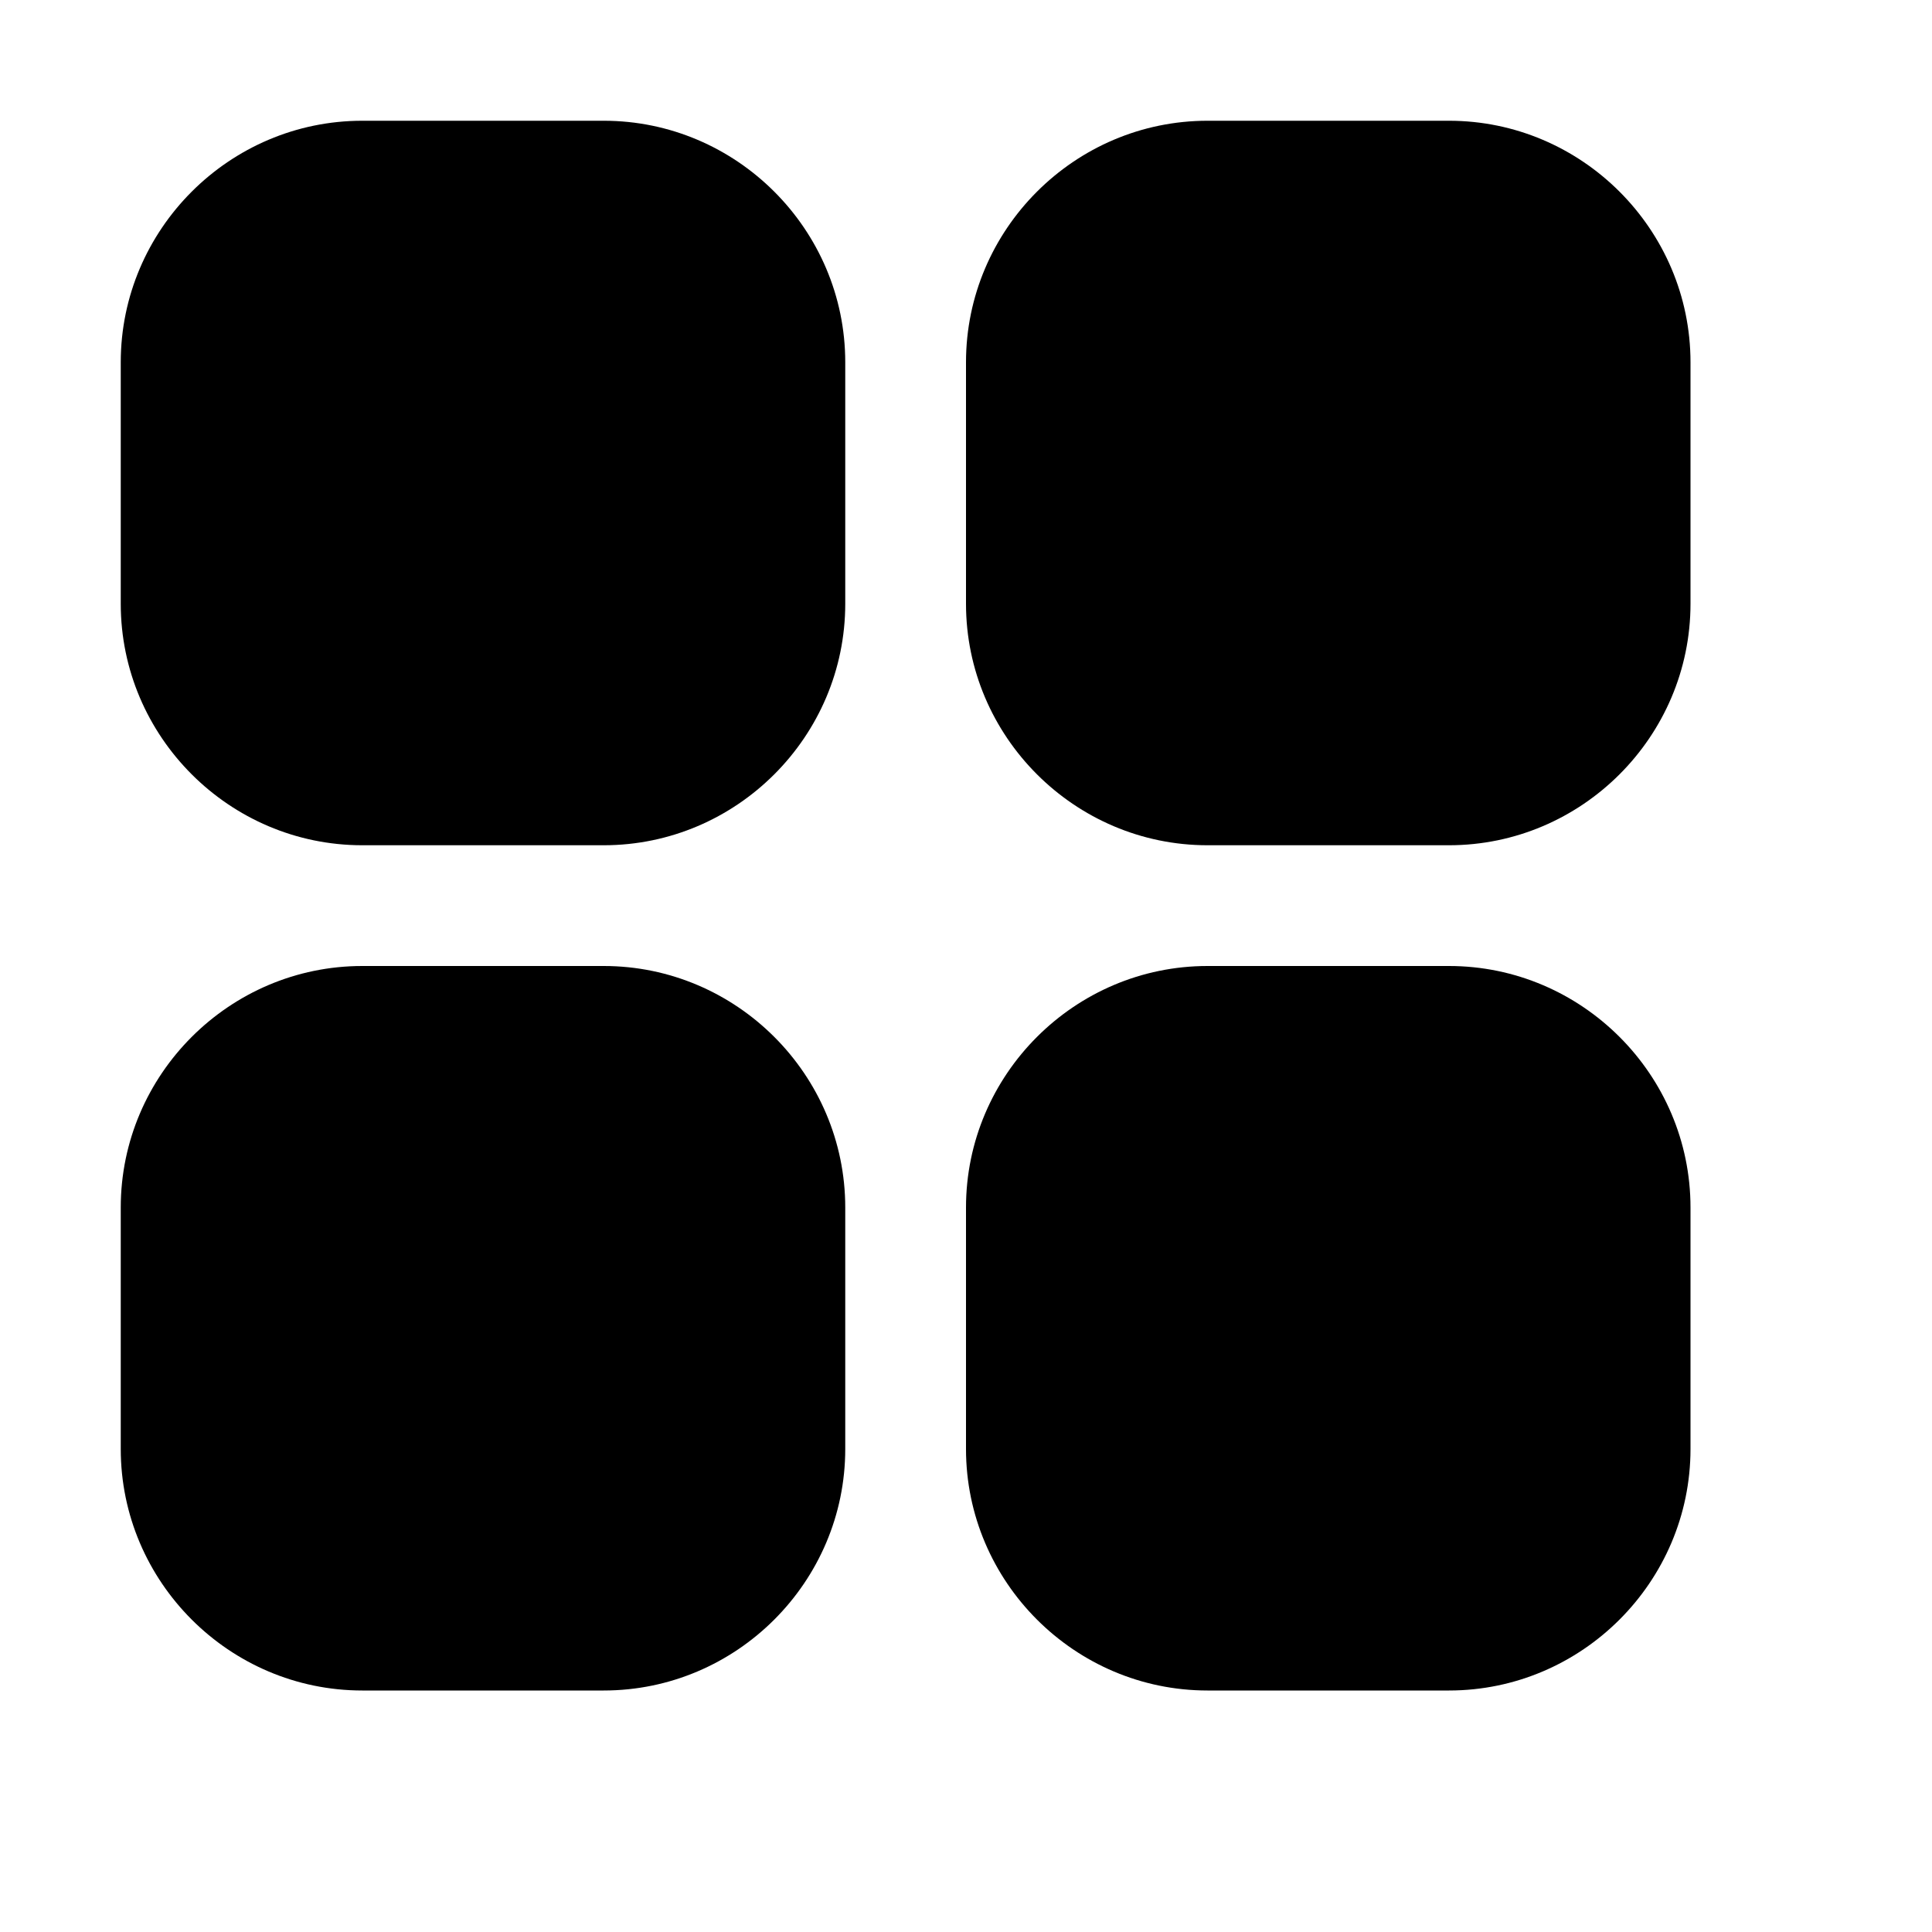
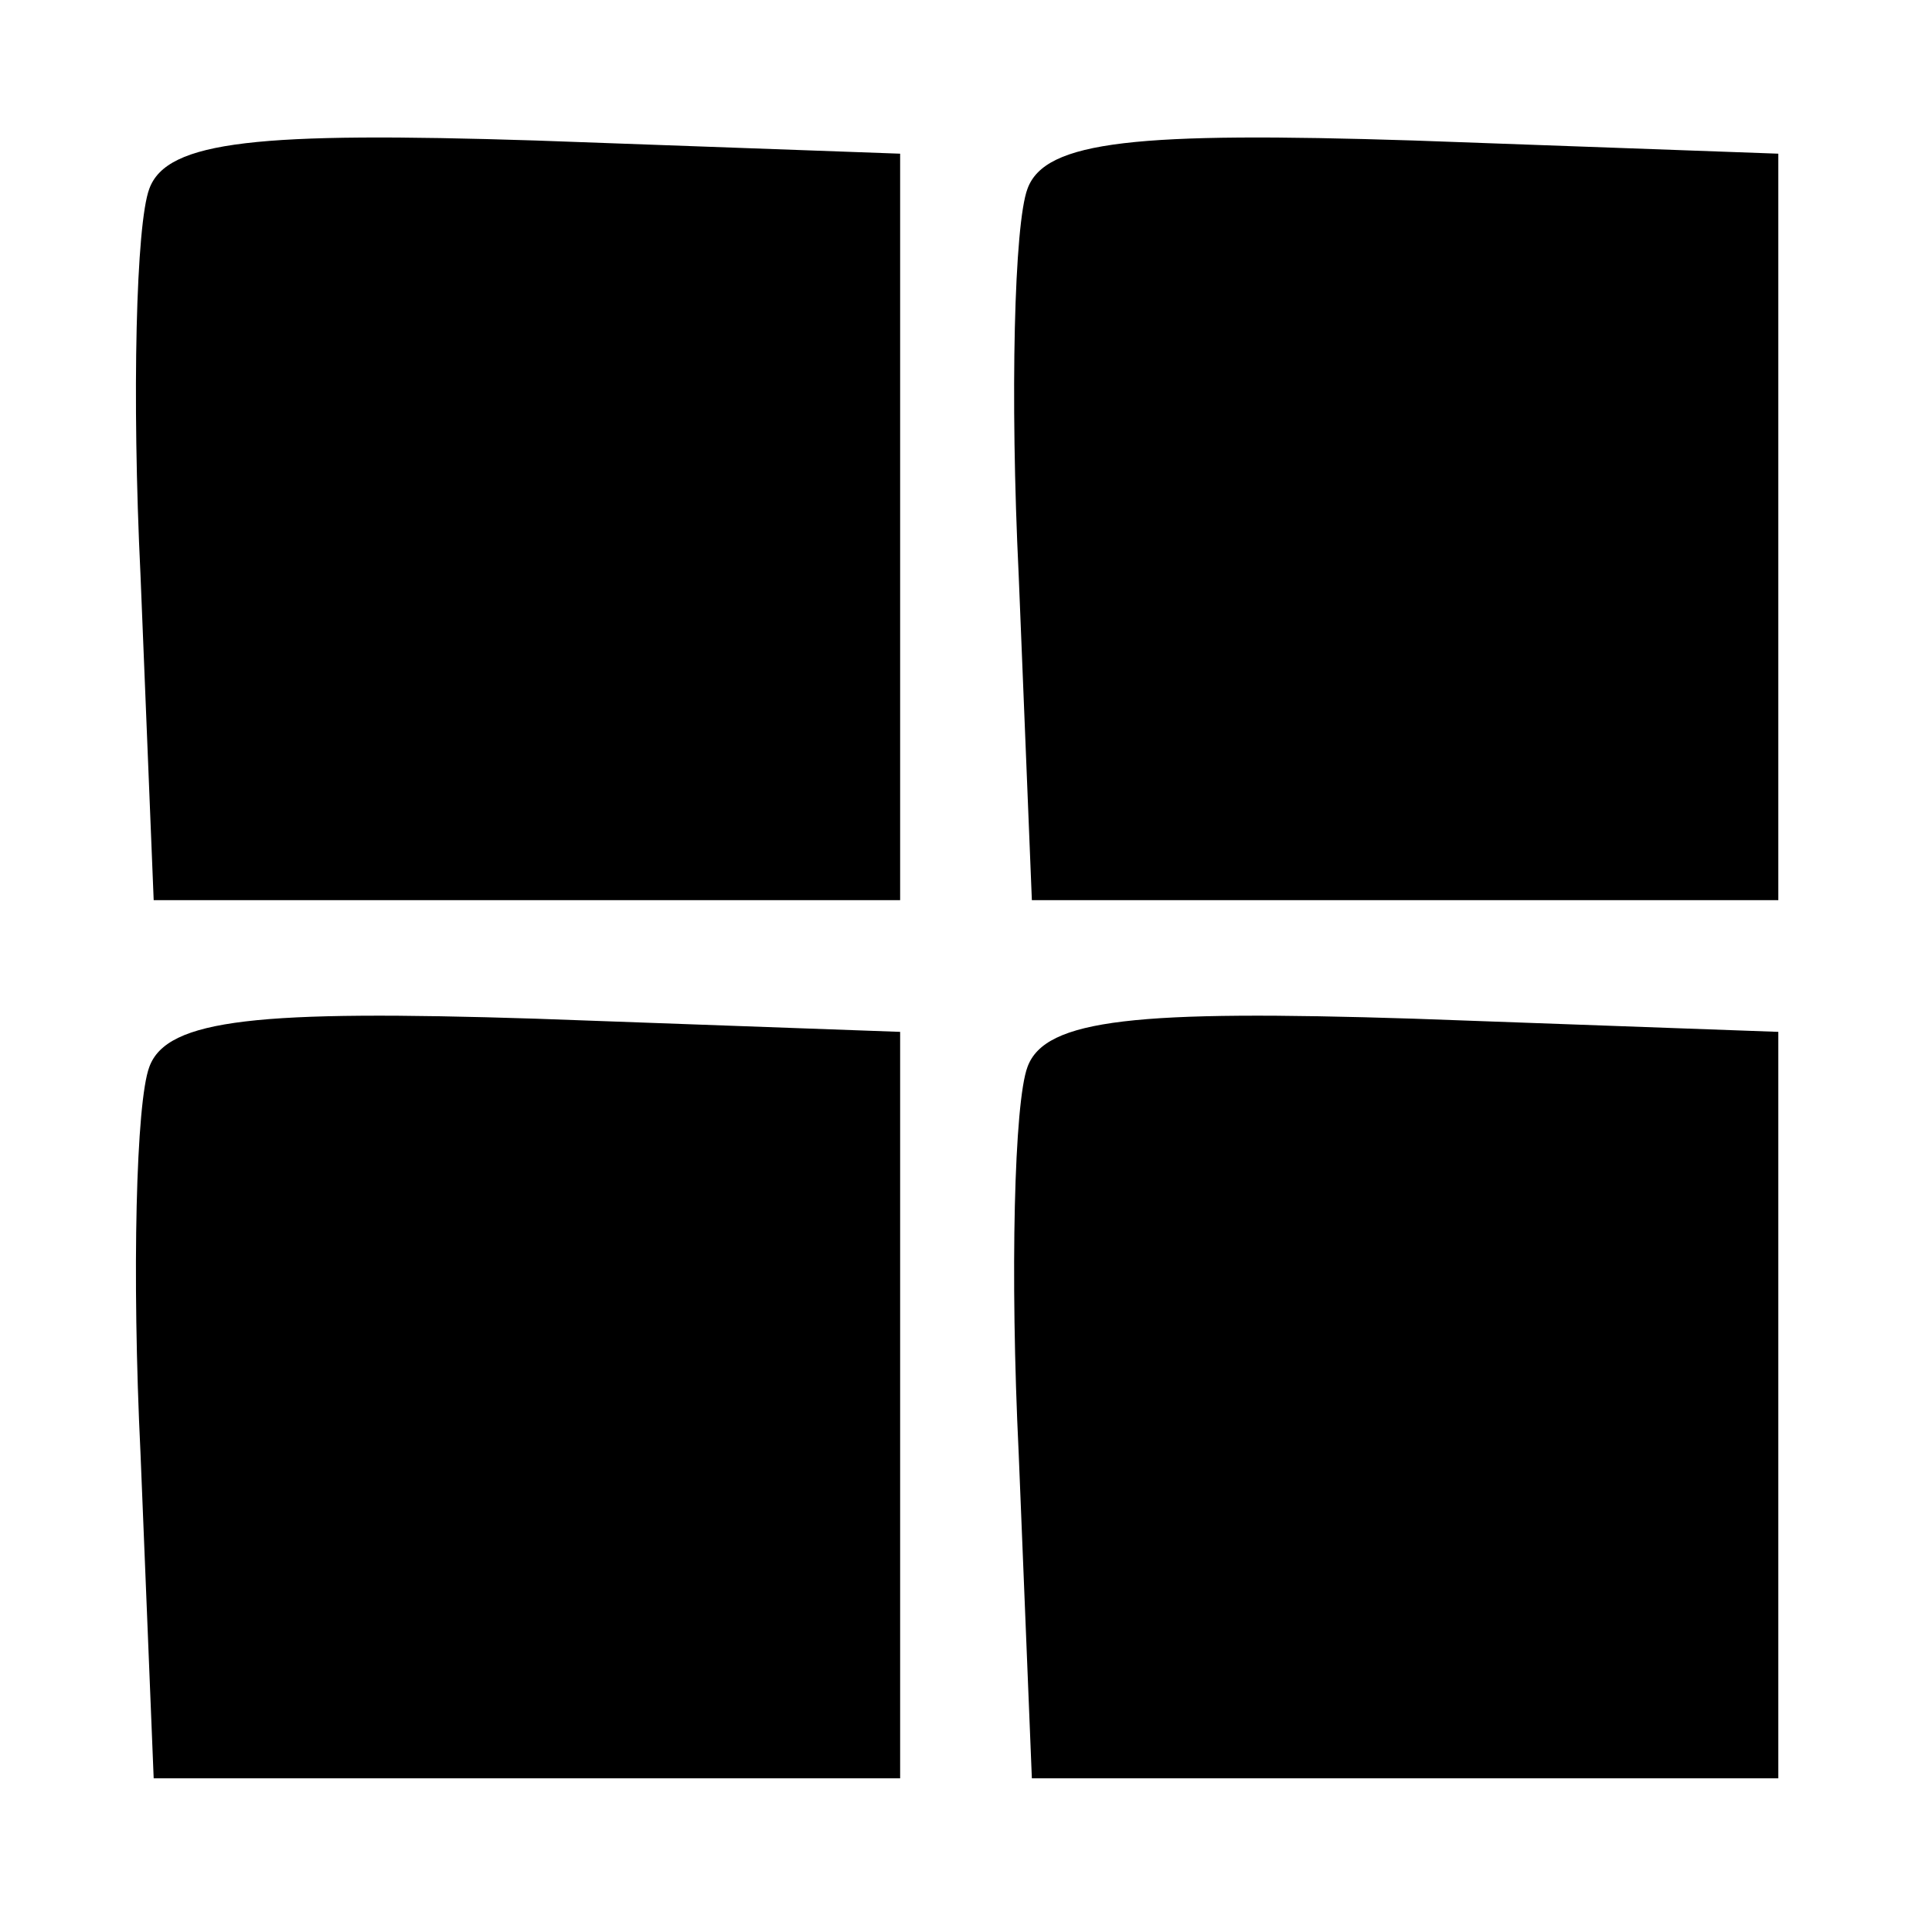
- <svg xmlns="http://www.w3.org/2000/svg" t="1574220883420" class="icon" viewBox="0 0 1024 1024" version="1.1" p-id="1776" width="200" height="200">
-   <defs>
-     <style type="text/css" />
-   </defs>
-   <path d="M320 64 192 64C121.6 64 64 121.6 64 192l0 128c0 70.4 57.6 128 128 128l128 0c70.4 0 128-57.6 128-128L448 192C448 121.6 390.4 64 320 64zM768 64l-128 0C569.6 64 512 121.6 512 192l0 128c0 70.4 57.6 128 128 128l128 0c70.4 0 128-57.6 128-128L896 192C896 121.6 838.4 64 768 64zM320 512 192 512c-70.4 0-128 57.6-128 128l0 128c0 70.4 57.6 128 128 128l128 0c70.4 0 128-57.6 128-128l0-128C448 569.6 390.4 512 320 512zM768 512l-128 0c-70.4 0-128 57.6-128 128l0 128c0 70.4 57.6 128 128 128l128 0c70.4 0 128-57.6 128-128l0-128C896 569.6 838.4 512 768 512z" p-id="1777" />
+ <svg xmlns="http://www.w3.org/2000/svg" version="1.0" width="44pt" height="44pt" viewBox="0 0 44 44" preserveAspectRatio="xMidYMid meet">
+   <g transform="translate(0,44) scale(0.1,-0.1)" fill="#000000" stroke="none">
+     <path d="M34 397 c-3 -8 -4 -47 -2 -88 l3 -74 85 0 85 0 0 85 0 85 -83 3 c-63 2 -84 0 -88 -11z" />
+     <path d="M234 397 c-3 -8 -4 -47 -2 -88 l3 -74 85 0 85 0 0 85 0 85 -83 3 c-63 2 -84 0 -88 -11z" />
+     <path d="M34 197 c-3 -8 -4 -47 -2 -88 l3 -74 85 0 85 0 0 85 0 85 -83 3 c-63 2 -84 0 -88 -11z" />
+     <path d="M234 197 c-3 -8 -4 -47 -2 -88 l3 -74 85 0 85 0 0 85 0 85 -83 3 c-63 2 -84 0 -88 -11z" />
+   </g>
</svg>
